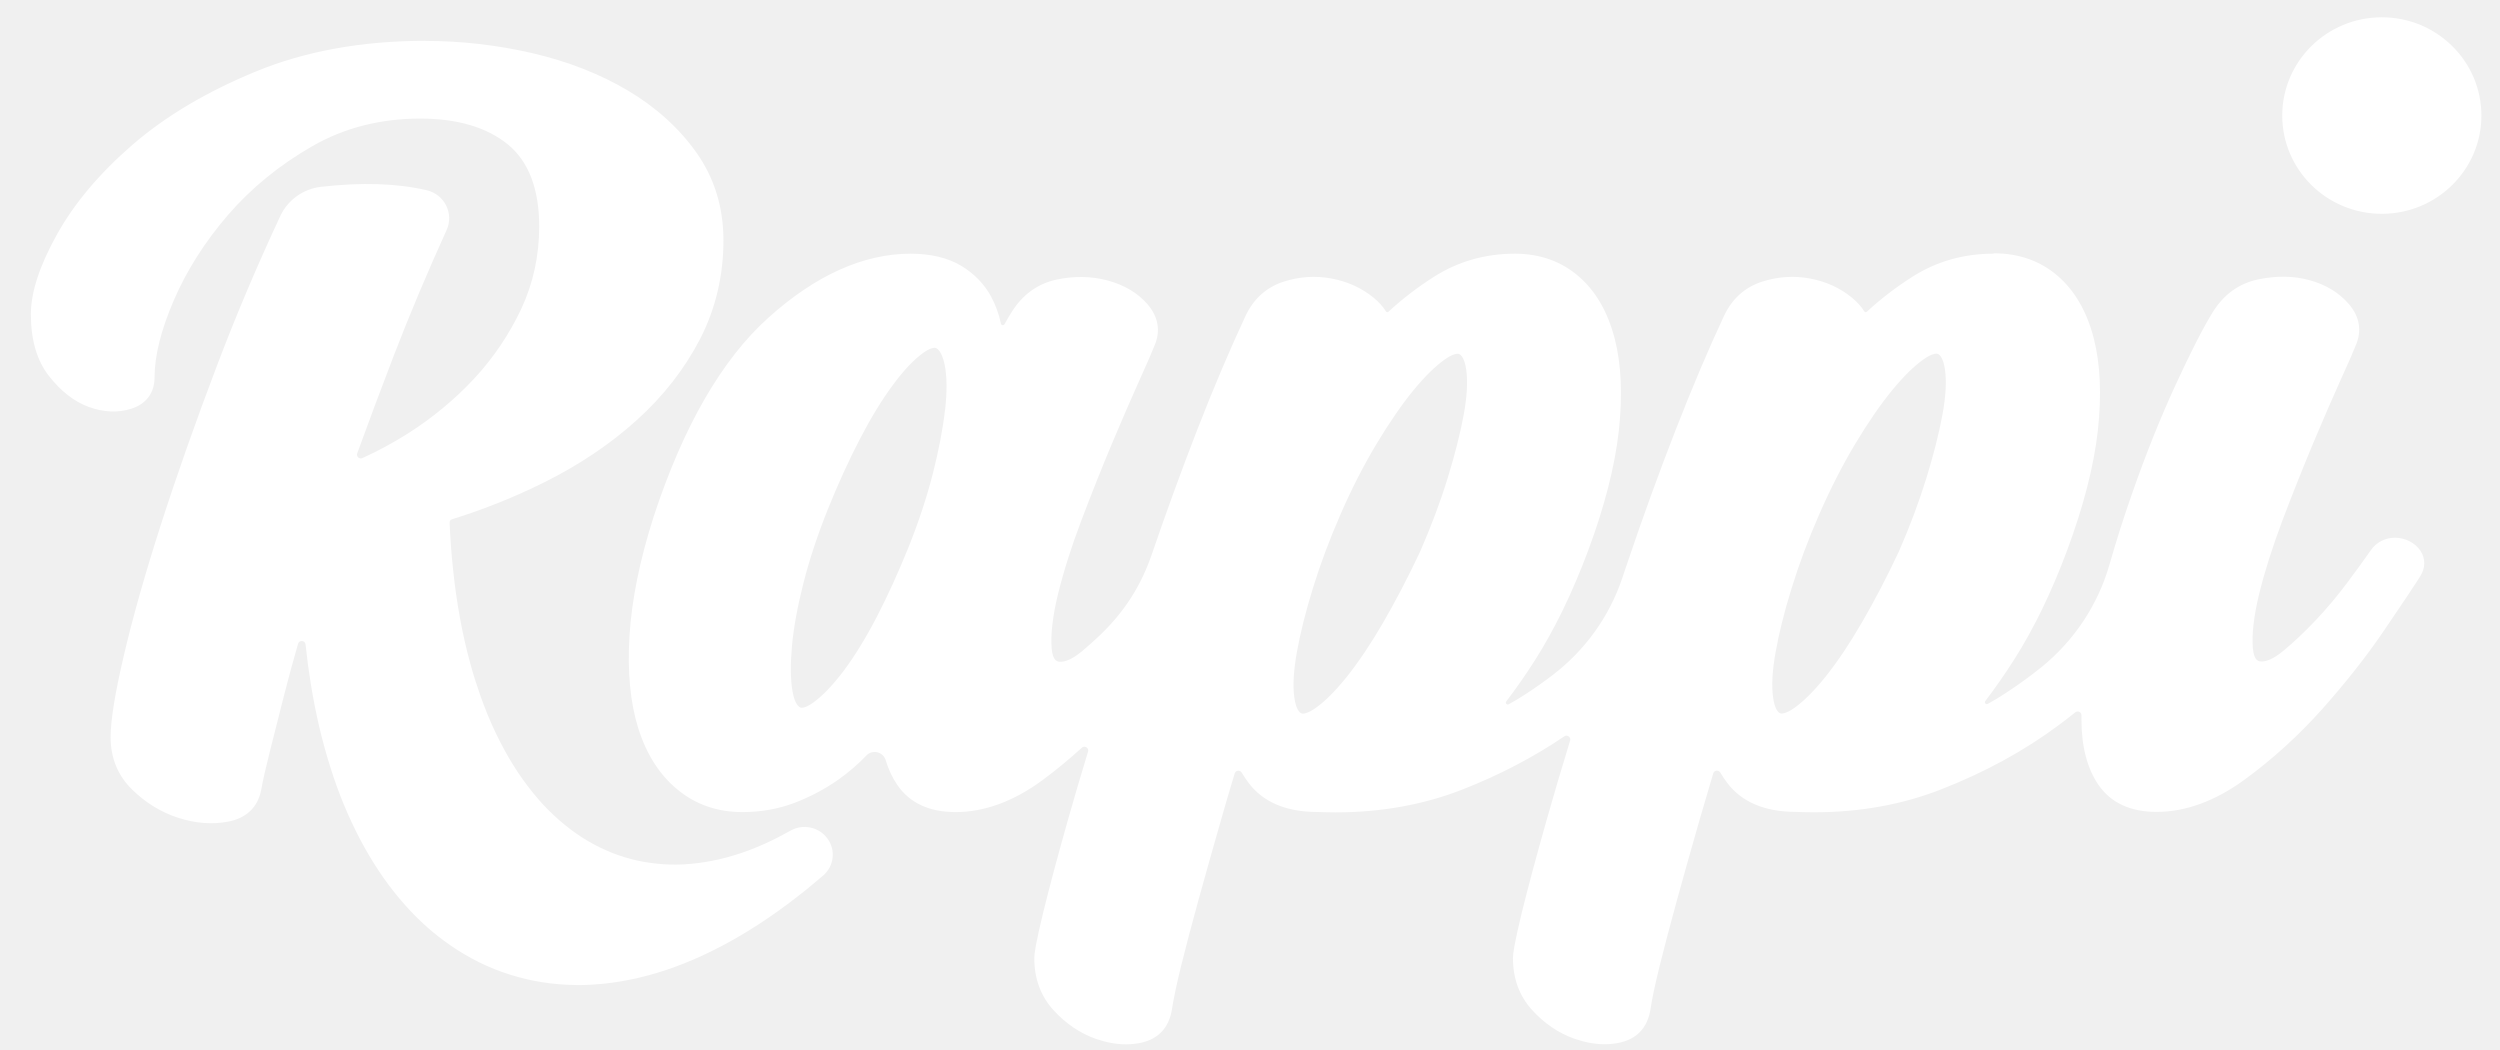
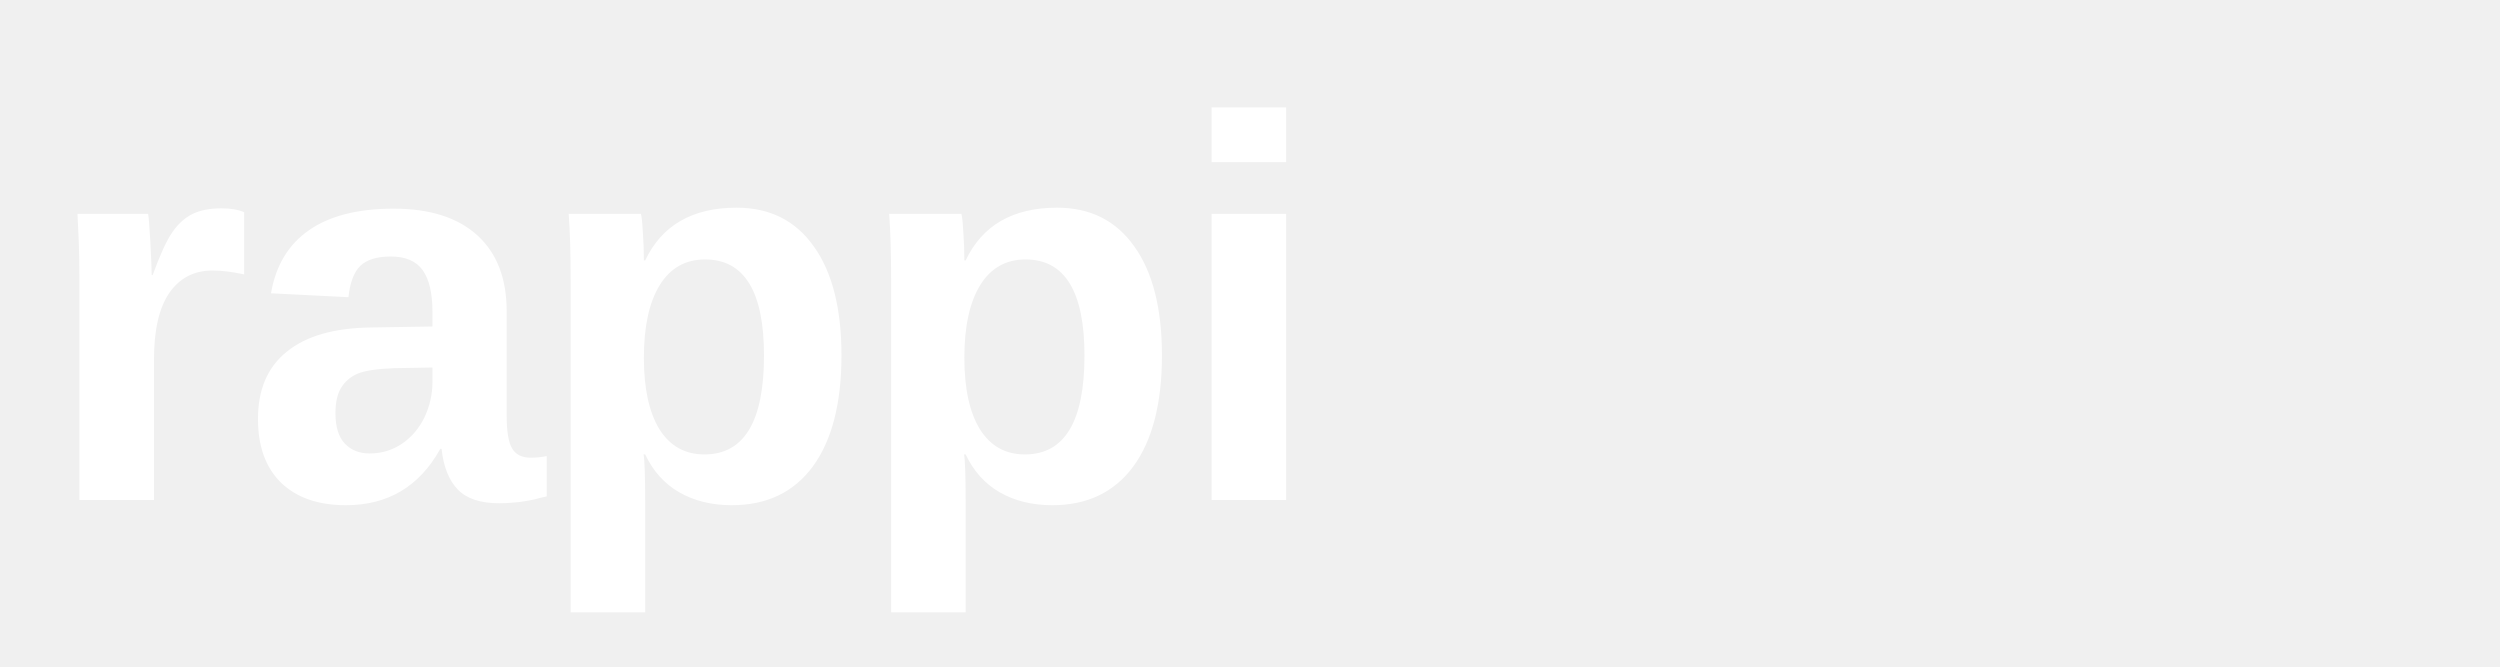
- <svg xmlns="http://www.w3.org/2000/svg" width="100" height="42" viewBox="0 0 26.458 11.113">
-   <path fill="#FFFFFF" fill-rule="evenodd" d="M20.558 4.387c-.036.196-.093.422-.17.672-.077.249-.175.513-.292.779-.126.269-.257.52-.389.747-.13.225-.26.418-.384.574-.122.152-.235.265-.335.335-.076.053-.118.058-.132.058-.007 0-.012-.001-.018-.004-.013-.006-.055-.034-.073-.168-.017-.123-.008-.284.027-.479.036-.201.093-.43.17-.677.076-.248.174-.511.292-.781.117-.268.245-.518.38-.744.135-.225.266-.416.391-.568.121-.148.234-.259.336-.33.076-.053.118-.058.132-.058.007 0 .013.001.018.004.013.005.055.034.074.168.017.123.008.282-.027.473m-5.067 0c-.036.196-.093.422-.17.672-.077.251-.176.514-.292.779-.127.27-.258.521-.389.747-.13.225-.26.418-.384.574-.122.152-.234.265-.335.335-.076.053-.118.058-.132.058-.007 0-.012-.001-.018-.004-.013-.006-.055-.034-.073-.168-.017-.122-.008-.283.027-.479.036-.201.093-.428.17-.677.076-.248.174-.511.292-.781.117-.269.245-.519.38-.744.136-.226.267-.417.391-.568.121-.148.235-.259.336-.33.076-.053.118-.058.132-.058.007 0 .013.001.018.004.013.005.055.034.074.168.017.123.008.282-.027.473m-5.49-.051c-.022.199-.066.427-.129.676-.064.249-.15.511-.258.78-.108.267-.222.518-.341.746-.116.223-.234.413-.349.566-.113.148-.218.258-.315.328-.071.052-.111.057-.124.057-.006 0-.012-.001-.017-.004-.013-.006-.058-.035-.081-.171-.022-.125-.023-.285-.006-.478.018-.196.059-.42.122-.668.063-.248.15-.51.258-.78.109-.271.224-.522.341-.747.116-.223.233-.415.35-.572.112-.152.218-.263.314-.333.071-.052.111-.057.125-.057.006 0 .012.001.017.004.014.006.06.036.089.174.025.123.027.284.005.479M21.103 2.681c.265 0 .493.081.678.242.178.155.306.376.378.657.07.273.085.602.043.98-.042.373-.151.799-.325 1.266-.164.441-.353.829-.559 1.153-.1.157-.203.305-.307.441-.013.017.007.04.026.03.061-.033.121-.069.18-.108.136-.088.266-.182.39-.282.345-.28.596-.658.718-1.083.073-.256.154-.51.242-.76.144-.412.298-.796.458-1.143.159-.345.291-.604.393-.769.116-.188.277-.305.482-.348.191-.04.374-.038.542.008.172.047.313.132.418.254.114.133.139.285.071.439-.02.053-.073.174-.158.361-.085.188-.18.407-.291.671-.106.254-.216.528-.325.816-.106.282-.19.546-.248.783-.056.231-.078.423-.066.571.012.141.066.141.095.141.041 0 .114-.019.227-.112.109-.09.224-.199.343-.324.119-.126.233-.262.338-.403.096-.129.179-.243.246-.339.058-.084.152-.132.255-.132.109 0 .215.055.271.14.054.083.052.182-.005.271-.071.112-.196.298-.382.572-.184.271-.404.55-.653.83-.254.284-.532.536-.826.75-.309.225-.622.339-.928.339-.277 0-.484-.096-.615-.286-.119-.173-.18-.406-.18-.691v-.045c.001-.034-.039-.053-.065-.032-.058.047-.118.093-.179.138-.36.268-.776.496-1.237.676-.411.162-.864.244-1.346.244l-.098-.001-.099-.003c-.328-.001-.572-.104-.725-.307-.027-.036-.052-.073-.074-.11-.018-.03-.064-.025-.074.009-.049.165-.096.324-.14.476-.094.327-.174.611-.244.866-.071.256-.132.49-.183.695-.049.198-.083.358-.1.477l-.001.004c-.044.225-.196.304-.317.331-.053.012-.109.018-.165.018-.102 0-.209-.02-.319-.058-.167-.059-.318-.161-.448-.304-.135-.148-.203-.333-.203-.55 0-.044.011-.14.097-.495.065-.262.152-.587.26-.968.073-.258.156-.539.248-.839.011-.036-.03-.066-.061-.045-.321.218-.681.407-1.073.561-.411.162-.864.244-1.346.244-.065 0-.131-.002-.197-.004-.328-.001-.572-.104-.725-.307-.027-.036-.052-.072-.074-.11-.018-.03-.064-.025-.074.009-.05.165-.097.325-.14.476-.094.328-.174.612-.244.866-.071.256-.132.49-.183.695-.049.198-.082.358-.1.477l-.001.004c-.044.225-.197.304-.317.331-.053.012-.109.018-.165.018-.102 0-.209-.02-.32-.058-.167-.059-.318-.161-.448-.304-.135-.148-.203-.333-.203-.55 0-.044.011-.141.097-.495.065-.264.152-.59.259-.968.064-.225.134-.465.213-.723.012-.039-.036-.069-.066-.041-.135.123-.273.237-.415.342-.305.225-.615.339-.922.339-.277 0-.484-.096-.615-.286-.053-.077-.094-.165-.124-.264-.026-.088-.14-.116-.204-.049-.09.094-.189.179-.296.255-.139.098-.293.18-.461.245-.173.066-.359.099-.555.099-.265 0-.497-.08-.689-.24-.188-.154-.327-.372-.414-.649-.084-.268-.116-.598-.092-.98.023-.378.109-.801.256-1.26.312-.951.719-1.658 1.211-2.101.5-.451 1.008-.68 1.508-.68.212 0 .391.043.532.126.139.083.246.193.319.326.048.09.084.186.105.289.004.018.029.022.038.005.025-.045.049-.086.072-.123.116-.187.275-.304.475-.348.187-.04.369-.038.542.008.177.047.321.132.426.254.114.133.139.285.071.439-.02.052-.071.171-.157.361-.084.186-.182.412-.291.671-.108.257-.217.531-.325.816-.107.282-.19.546-.248.783-.056.231-.078.423-.066.571.012.141.066.141.095.141.042 0 .114-.019.227-.112.062-.052.127-.11.194-.174.257-.248.43-.519.545-.855.153-.447.314-.888.479-1.313.176-.452.349-.858.512-1.207.085-.18.22-.302.4-.361.169-.055.341-.066.511-.034.17.032.318.1.442.201.055.045.099.093.131.144.009.014.019.015.031.004.146-.135.307-.258.48-.368.254-.162.542-.244.855-.244.265 0 .493.081.678.242.179.155.306.376.379.657.07.272.085.602.043.98-.042.373-.151.799-.325 1.266-.165.441-.353.829-.559 1.153-.1.157-.203.305-.307.441-.013.017.007.04.026.03.06-.033.121-.069.18-.108.097-.063.191-.129.282-.199.346-.263.604-.622.741-1.032l.054-.16c.162-.48.334-.953.51-1.405.177-.453.349-.859.512-1.207.085-.18.219-.302.4-.361.169-.055.341-.066.511-.034.17.032.318.1.441.201.055.045.099.093.131.144.009.014.019.015.031.004.146-.135.307-.258.48-.368.254-.162.542-.244.855-.244zM4.502.433c.38 0 .762.044 1.133.13.374.087.714.22 1.009.395.298.177.544.399.728.66.188.266.284.577.284.926 0 .375-.084.728-.249 1.047-.164.316-.389.604-.67.857-.278.251-.607.473-.98.658-.307.153-.633.284-.971.389-.022.007-.029.018-.028.04.007.166.019.33.036.488.019.182.044.358.075.526.03.165.067.326.109.478.032.118.069.232.107.341.025.069.051.137.077.201.053.128.112.251.174.365.061.112.127.218.196.315.068.095.14.184.215.266.074.079.152.152.232.217.078.063.16.121.244.17.082.048.168.09.256.125.086.034.175.061.265.081.09.02.183.032.277.039.093.006.191.005.288-.004.099-.009.2-.025.3-.048.103-.024.208-.055.312-.094.107-.04.215-.088.321-.143.041-.021.082-.043.123-.066.133-.076.302-.04.392.083.09.123.07.292-.046.392-.057.049-.114.096-.17.142-.137.11-.274.213-.408.304-.127.087-.256.167-.384.239-.064.036-.131.071-.199.105-.131.066-.263.123-.395.172-.13.048-.261.088-.389.118-.127.03-.256.052-.381.065-.09.009-.179.014-.266.014-.035 0-.071-.001-.106-.003-.121-.005-.242-.019-.359-.042-.058-.011-.116-.025-.173-.041-.055-.015-.112-.032-.169-.053-.109-.039-.217-.087-.32-.143-.101-.055-.201-.118-.295-.188-.077-.057-.152-.119-.223-.185-.086-.079-.169-.168-.248-.262-.078-.093-.153-.193-.222-.298-.07-.105-.135-.217-.196-.332-.06-.116-.118-.238-.17-.365-.052-.125-.1-.258-.143-.396-.043-.135-.082-.278-.117-.425-.034-.147-.064-.299-.089-.453-.022-.136-.041-.277-.056-.42-.004-.043-.067-.049-.079-.007-.054.187-.103.368-.147.541-.054.217-.105.415-.15.593-.044.174-.076.314-.094.416-.036.181-.156.296-.349.333-.166.032-.344.019-.527-.04-.181-.058-.346-.159-.49-.3-.151-.148-.227-.334-.227-.553 0-.178.045-.46.139-.861.091-.392.222-.856.39-1.38.167-.52.369-1.094.601-1.704.199-.524.423-1.052.666-1.572.079-.17.244-.288.433-.309.428-.049.8-.037 1.115.036.19.044.292.247.212.422-.203.447-.391.893-.558 1.326-.135.351-.265.699-.388 1.037-.012.034.023.065.055.05.164-.074.325-.161.483-.261.258-.164.494-.359.7-.58.205-.221.373-.471.5-.742.125-.269.188-.56.188-.868 0-.395-.111-.687-.33-.867-.222-.182-.535-.275-.929-.275-.42 0-.805.098-1.142.292-.347.199-.646.443-.89.725-.246.285-.44.59-.576.906-.135.313-.204.587-.204.816 0 .164-.088.282-.247.332-.14.045-.294.038-.452-.02-.152-.056-.293-.166-.419-.327-.127-.162-.191-.381-.191-.651 0-.236.091-.514.278-.85.182-.327.451-.646.799-.947.348-.301.787-.562 1.306-.775.522-.215 1.125-.324 1.792-.324ZM25.208.183c.582 0 1.054.466 1.054 1.04 0 .574-.472 1.04-1.054 1.04-.582 0-1.054-.466-1.054-1.04 0-.574.472-1.04 1.054-1.04z" style="stroke-width:.361" />
+ <svg xmlns="http://www.w3.org/2000/svg" viewBox="0 0 120 32" fill="none" role="img" aria-hidden="true">
+   <text x="2" y="24" fill="#ffffff" font-family="Arial Black, Arial, Helvetica, sans-serif" font-size="26" font-weight="800" letter-spacing="-0.5">rappi</text>
</svg>
